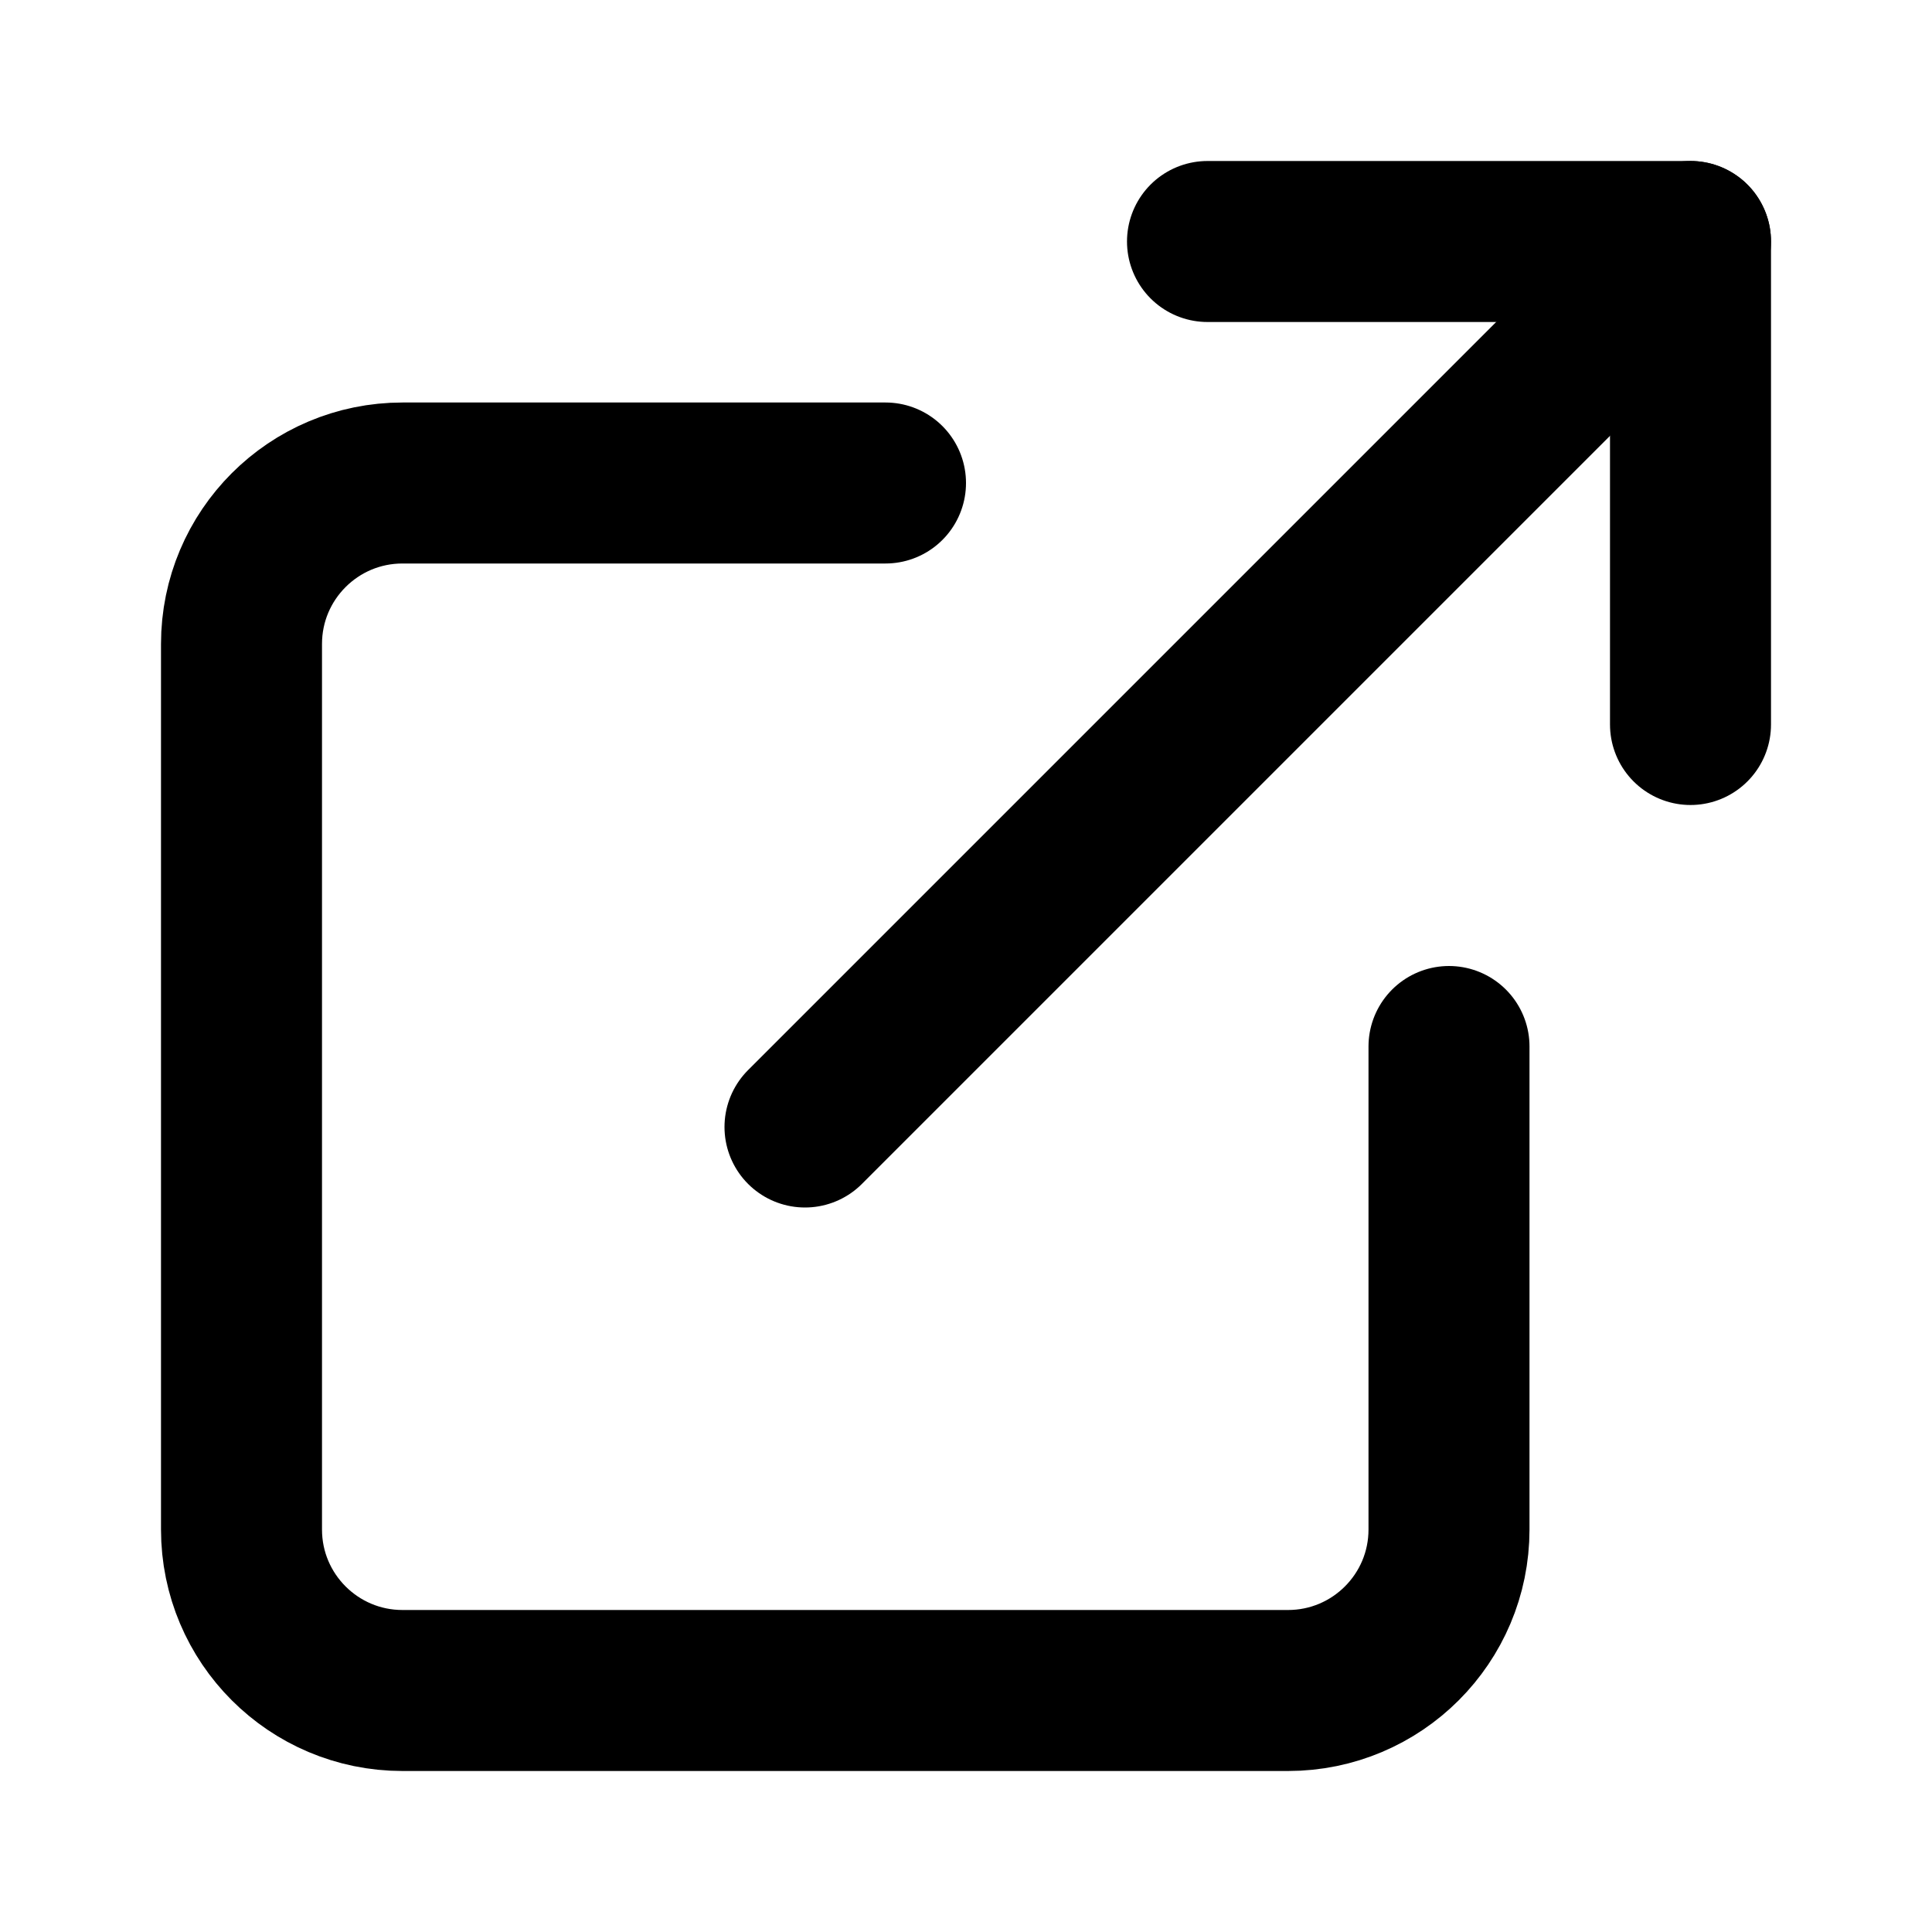
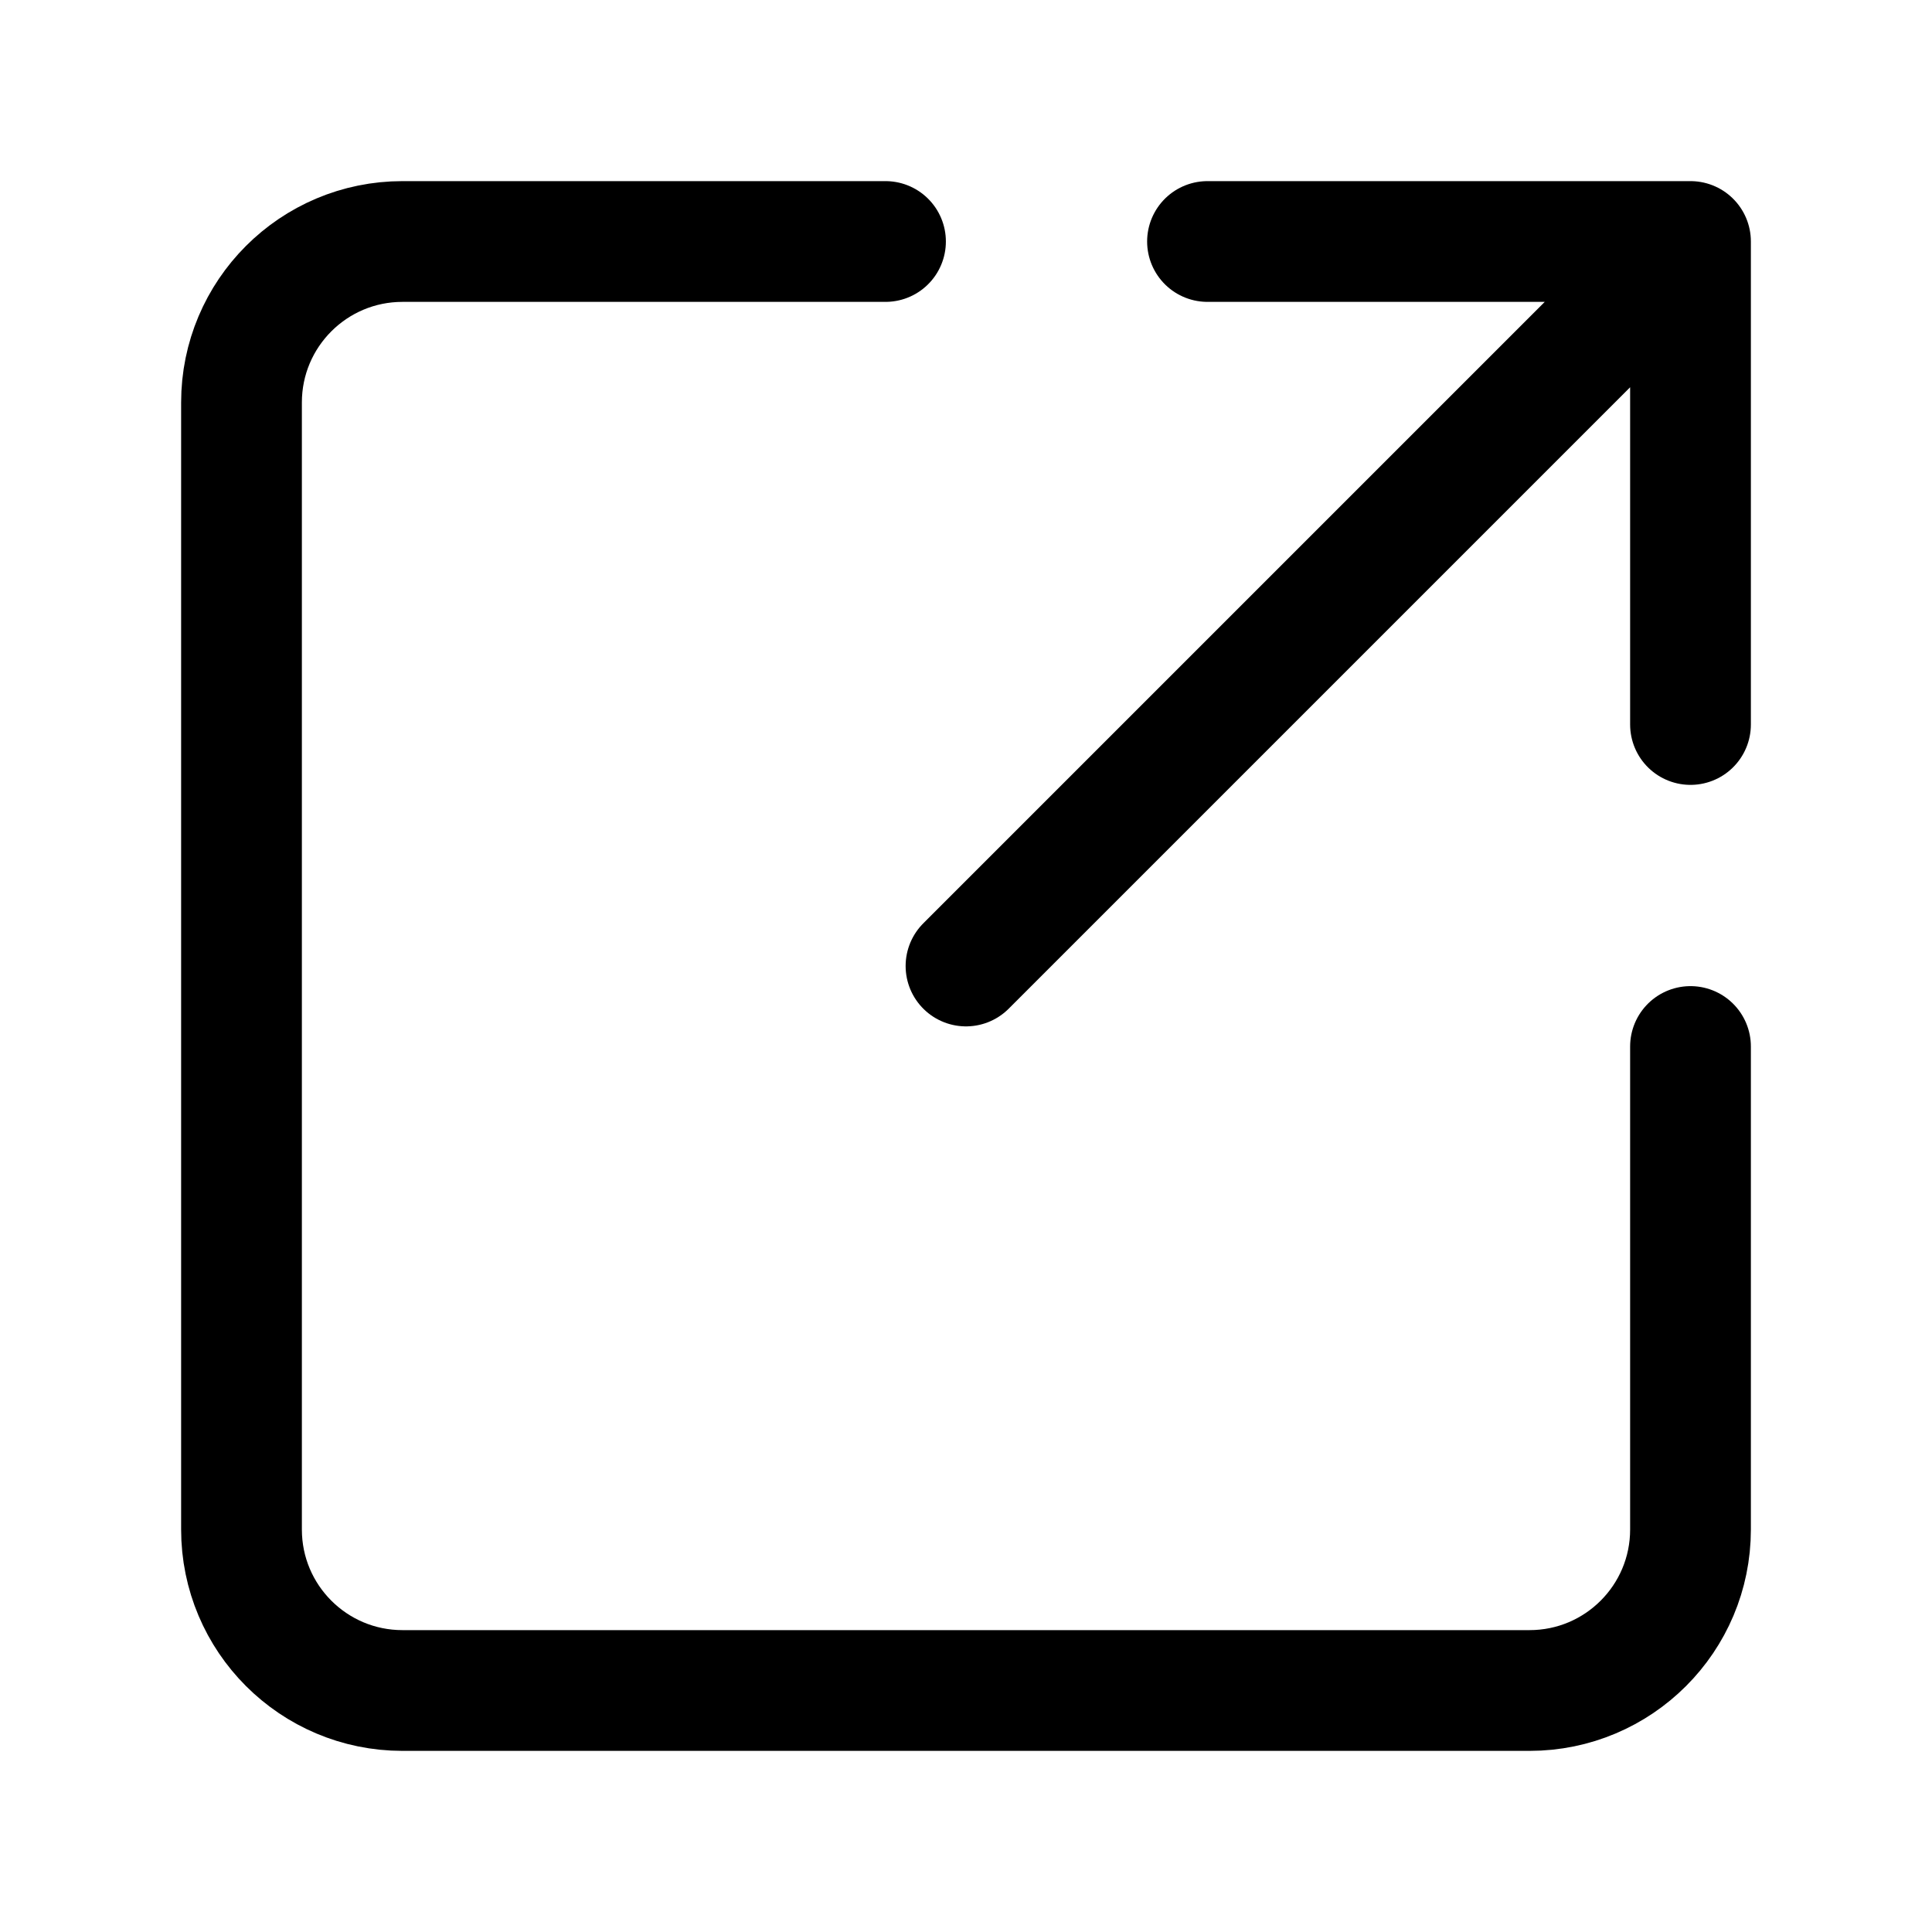
- <svg xmlns="http://www.w3.org/2000/svg" width="24" height="24" viewBox="0 0 24 24" fill="none" stroke="currentColor" stroke-width="2" stroke-linecap="round" stroke-linejoin="round">
-   <path d="M15 3h6v6" />
-   <path d="M10 14 21 3" />
-   <path d="M18 13v6a2 2 0 0 1-2 2H5a2 2 0 0 1-2-2V8a2 2 0 0 1 2-2h6" />
+ <svg xmlns="http://www.w3.org/2000/svg" width="24" height="24" viewBox="0 0 24 24" stroke-width="1.5" fill="none">
+   <path d="M21 3L15 3M21 3L12 12M21 3V9" stroke="currentColor" stroke-linecap="round" stroke-linejoin="round" />
+   <path d="M21 13V19C21 20.105 20.105 21 19 21H5C3.895 21 3 20.105 3 19V5C3 3.895 3.895 3 5 3H11" stroke="currentColor" stroke-linecap="round" />
</svg>
